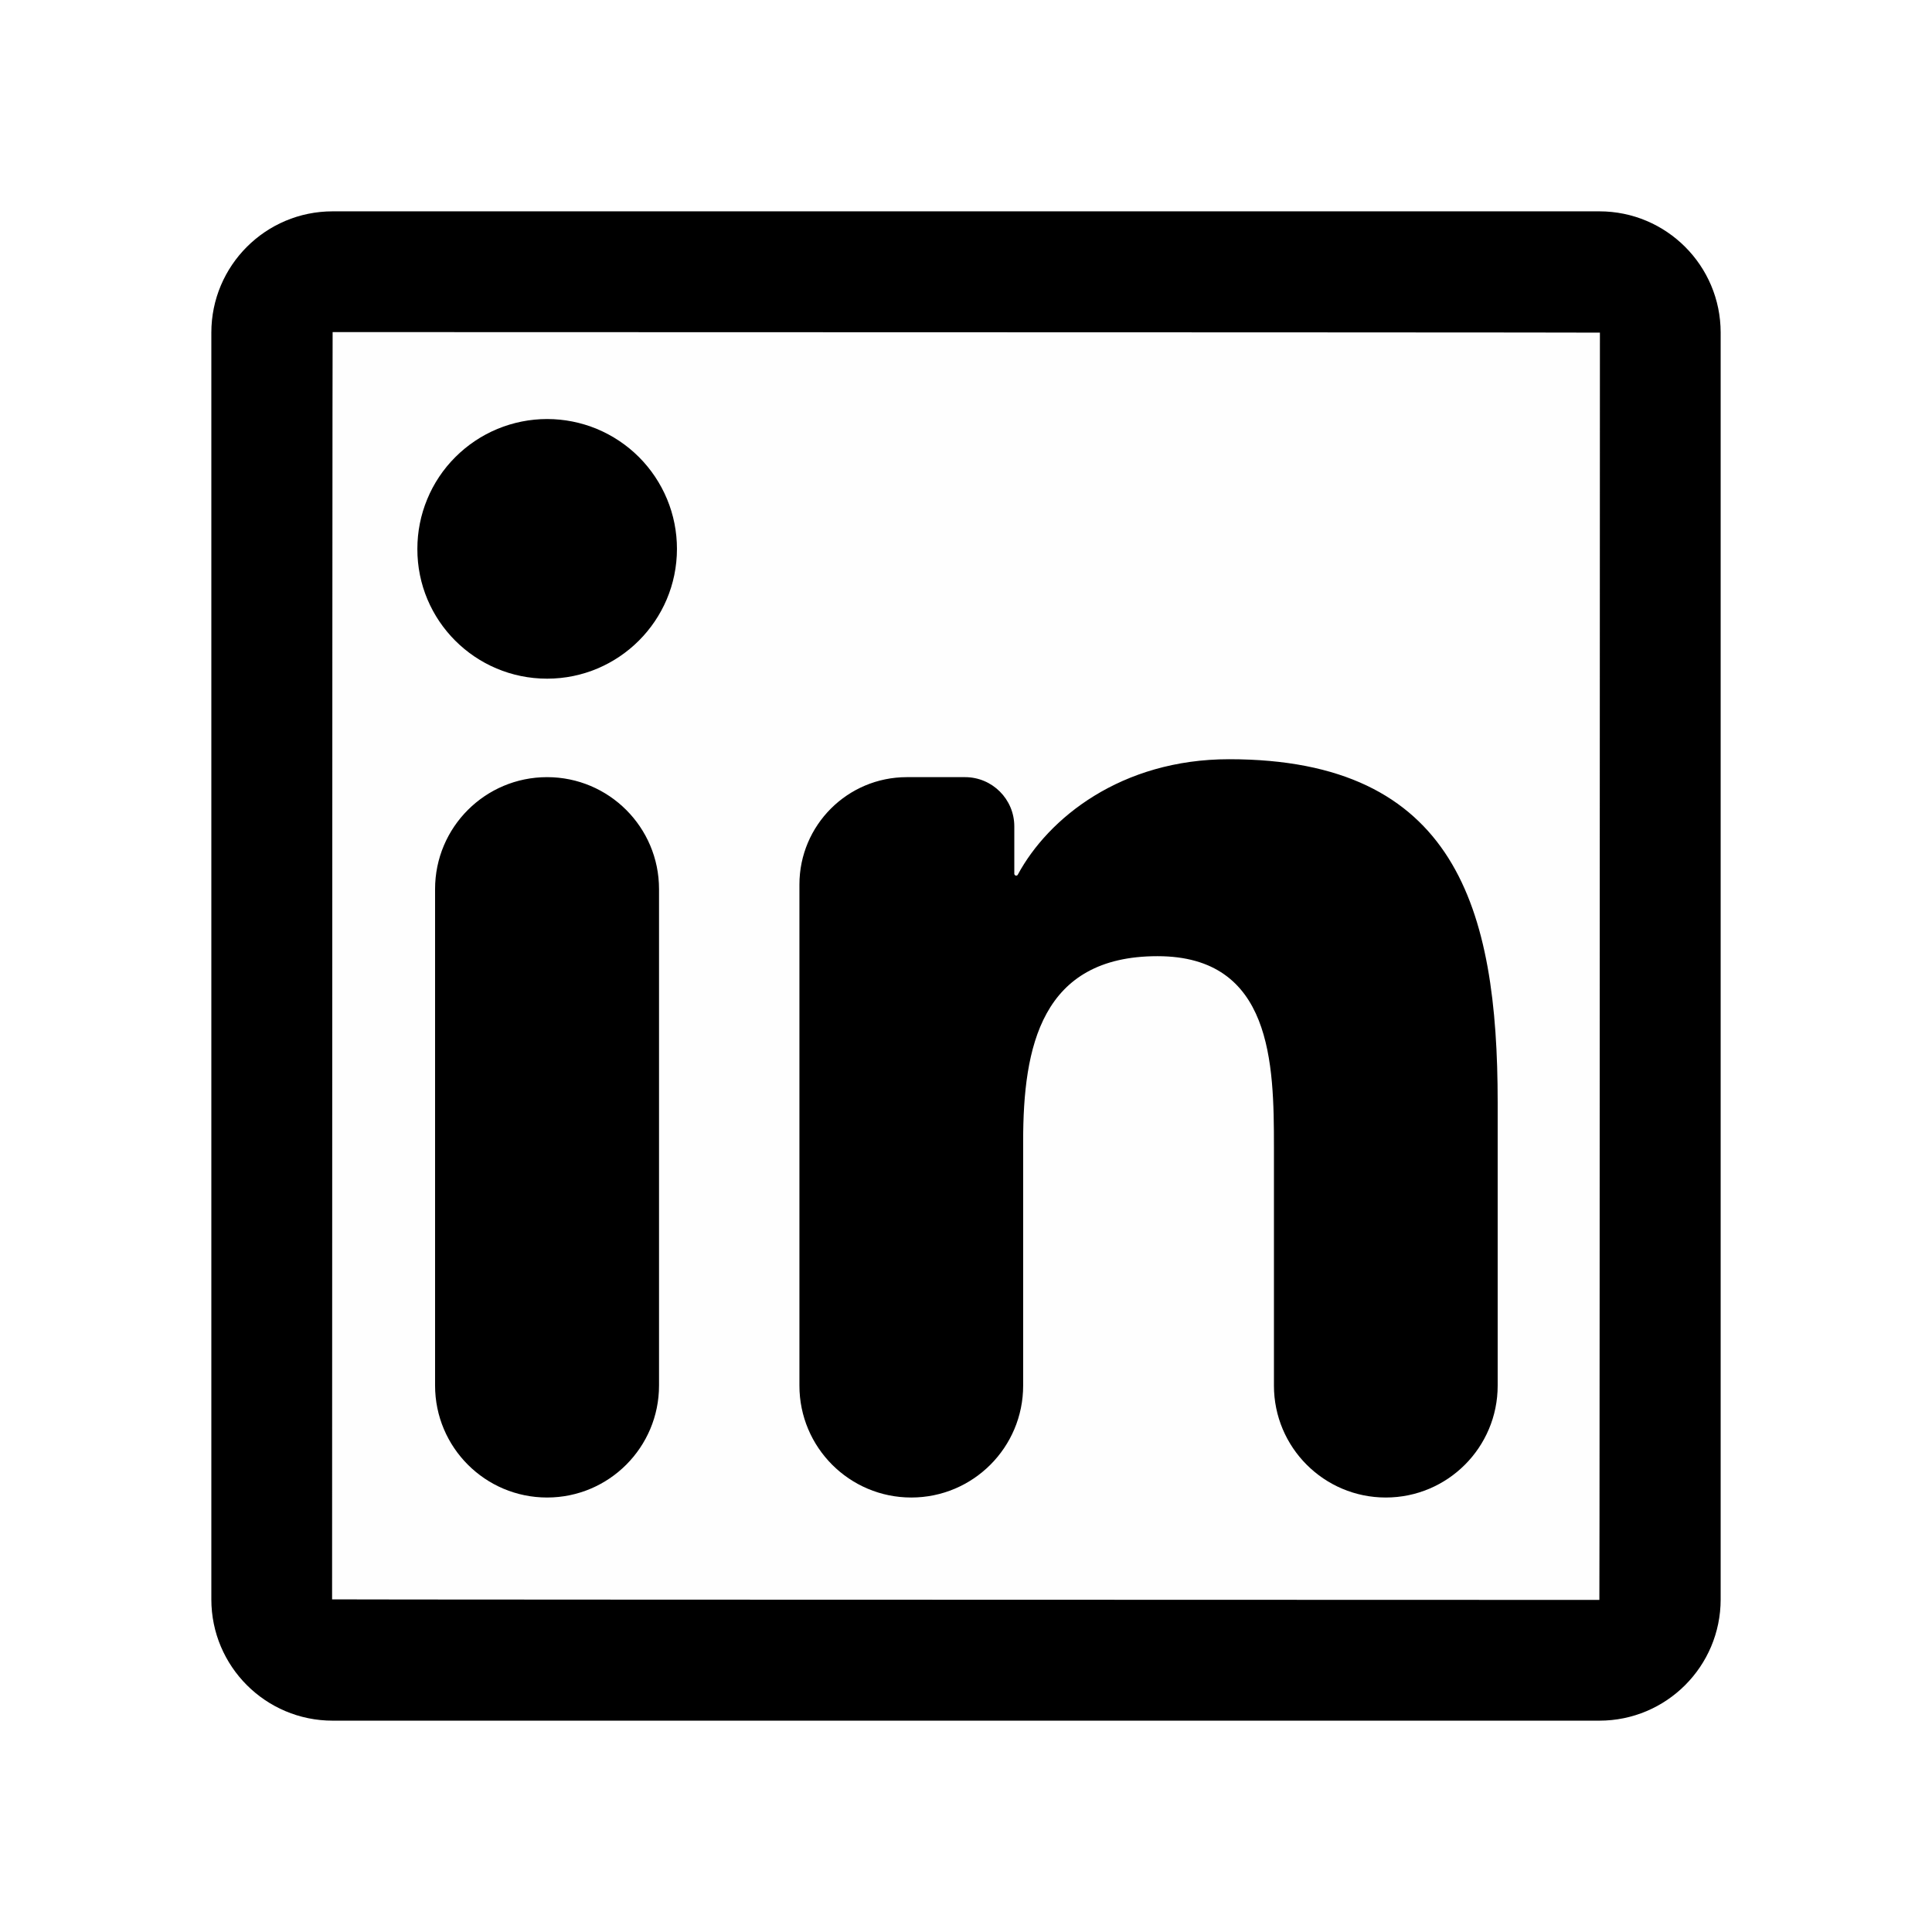
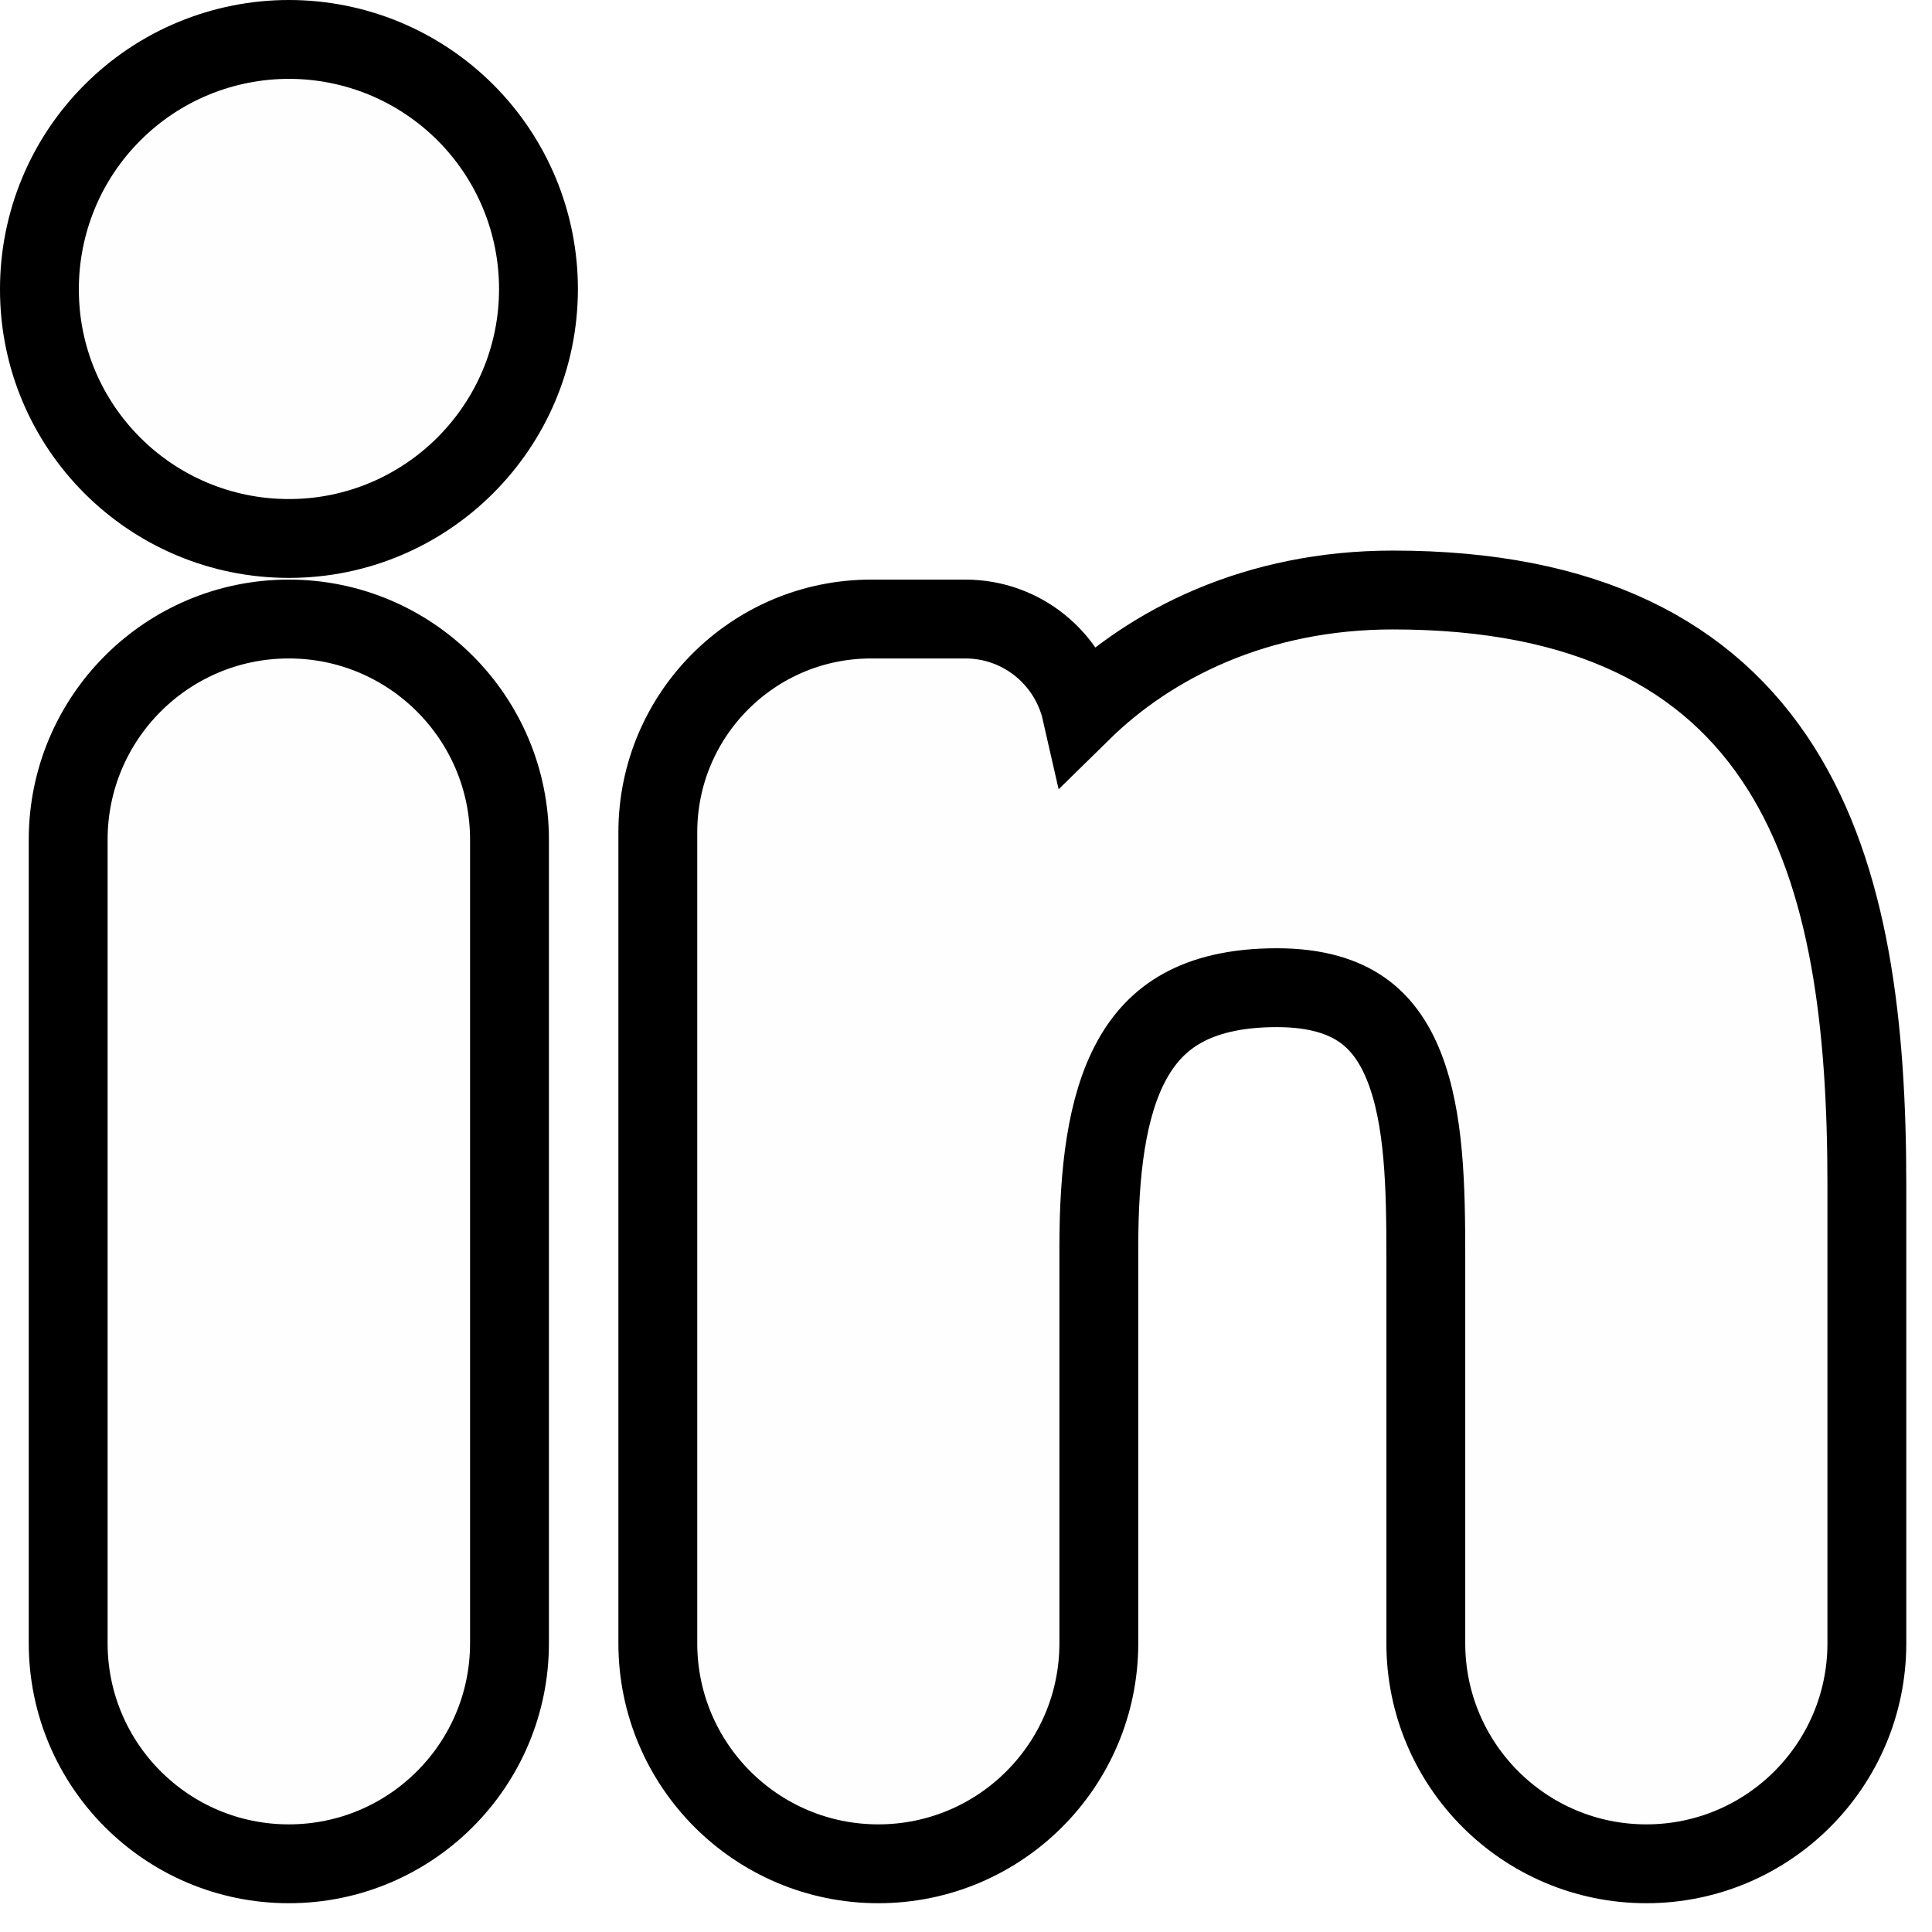
- <svg xmlns="http://www.w3.org/2000/svg" width="36" height="36" viewBox="0 0 36 36" fill="none">
-   <rect x="4" y="4" width="28" height="28" rx="3" fill="#FEFEFE" />
-   <path d="M29.802 3.938H6.198C4.95 3.938 3.938 4.95 3.938 6.198V29.802C3.938 31.05 4.95 32.062 6.198 32.062H29.802C31.05 32.062 32.062 31.05 32.062 29.802V6.198C32.062 4.95 31.05 3.938 29.802 3.938ZM29.802 29.812C14.059 29.809 6.188 29.805 6.188 29.802C6.191 14.059 6.195 6.188 6.198 6.188C21.941 6.191 29.812 6.195 29.812 6.198C29.809 21.941 29.805 29.812 29.802 29.812ZM8.107 16.567C8.107 15.415 9.041 14.481 10.194 14.481C11.346 14.481 12.28 15.415 12.28 16.567V25.817C12.28 26.969 11.346 27.904 10.194 27.904C9.041 27.904 8.107 26.969 8.107 25.817V16.567ZM10.195 12.646C11.528 12.646 12.614 11.563 12.614 10.227C12.614 9.909 12.552 9.595 12.43 9.301C12.308 9.008 12.13 8.741 11.906 8.517C11.681 8.292 11.414 8.114 11.121 7.992C10.828 7.871 10.513 7.808 10.195 7.808C9.878 7.808 9.563 7.871 9.27 7.992C8.976 8.114 8.71 8.292 8.485 8.517C8.26 8.741 8.082 9.008 7.961 9.301C7.839 9.595 7.777 9.909 7.777 10.227C7.773 11.563 8.856 12.646 10.195 12.646ZM19.065 21.262C19.065 19.512 19.399 17.817 21.568 17.817C23.706 17.817 23.738 19.818 23.738 21.375V25.819C23.738 26.97 24.671 27.904 25.822 27.904C26.974 27.904 27.907 26.97 27.907 25.819V20.542C27.907 16.928 27.127 14.147 22.904 14.147C20.888 14.147 19.531 15.248 18.966 16.297C18.96 16.309 18.948 16.316 18.935 16.316C18.916 16.316 18.9 16.3 18.9 16.281V15.398C18.9 14.892 18.489 14.481 17.982 14.481H16.898C15.792 14.481 14.896 15.377 14.896 16.483V25.819C14.896 26.97 15.829 27.904 16.98 27.904C18.132 27.904 19.065 26.97 19.065 25.819V21.262Z" fill="black" />
+ <svg xmlns="http://www.w3.org/2000/svg" width="49" height="49" viewBox="0 0 49 49" fill="none">
+   <path d="M7.325 15.7C10.416 15.7 12.922 18.206 12.922 21.297V41.674C12.922 44.764 10.416 47.27 7.325 47.27C4.234 47.27 1.729 44.765 1.729 41.674V21.297C1.729 18.206 4.234 15.7 7.325 15.7ZM35.327 14.964C40.224 14.964 43.35 16.599 45.172 19.489C46.927 22.274 47.348 26.05 47.348 30.053V41.678C47.348 44.766 44.843 47.27 41.755 47.27C38.666 47.27 36.162 44.766 36.162 41.678V31.888C36.162 30.129 36.132 28.372 35.609 27.051C35.359 26.419 35.014 25.94 34.545 25.612C34.078 25.286 33.401 25.05 32.384 25.05C31.319 25.05 30.552 25.257 29.99 25.568C29.434 25.876 29.022 26.317 28.71 26.882C28.061 28.058 27.869 29.73 27.869 31.64V41.678C27.869 44.766 25.365 47.27 22.276 47.27C19.188 47.27 16.684 44.766 16.684 41.678V21.11C16.684 18.122 19.107 15.7 22.095 15.7H24.483C25.921 15.7 27.121 16.704 27.427 18.049C29.189 16.319 31.871 14.964 35.327 14.964ZM7.328 1C8.159 1 8.982 1.164 9.75 1.481C10.518 1.8 11.216 2.266 11.804 2.854C12.391 3.441 12.858 4.139 13.176 4.907C13.494 5.675 13.657 6.498 13.657 7.329C13.657 10.825 10.815 13.657 7.328 13.657C3.827 13.657 0.991 10.825 1 7.326C1 6.496 1.164 5.674 1.481 4.907C1.799 4.139 2.266 3.441 2.854 2.854C3.441 2.266 4.139 1.799 4.907 1.481C5.675 1.164 6.497 1 7.328 1Z" fill="#FEFEFE" stroke="black" stroke-width="2" />
</svg>
